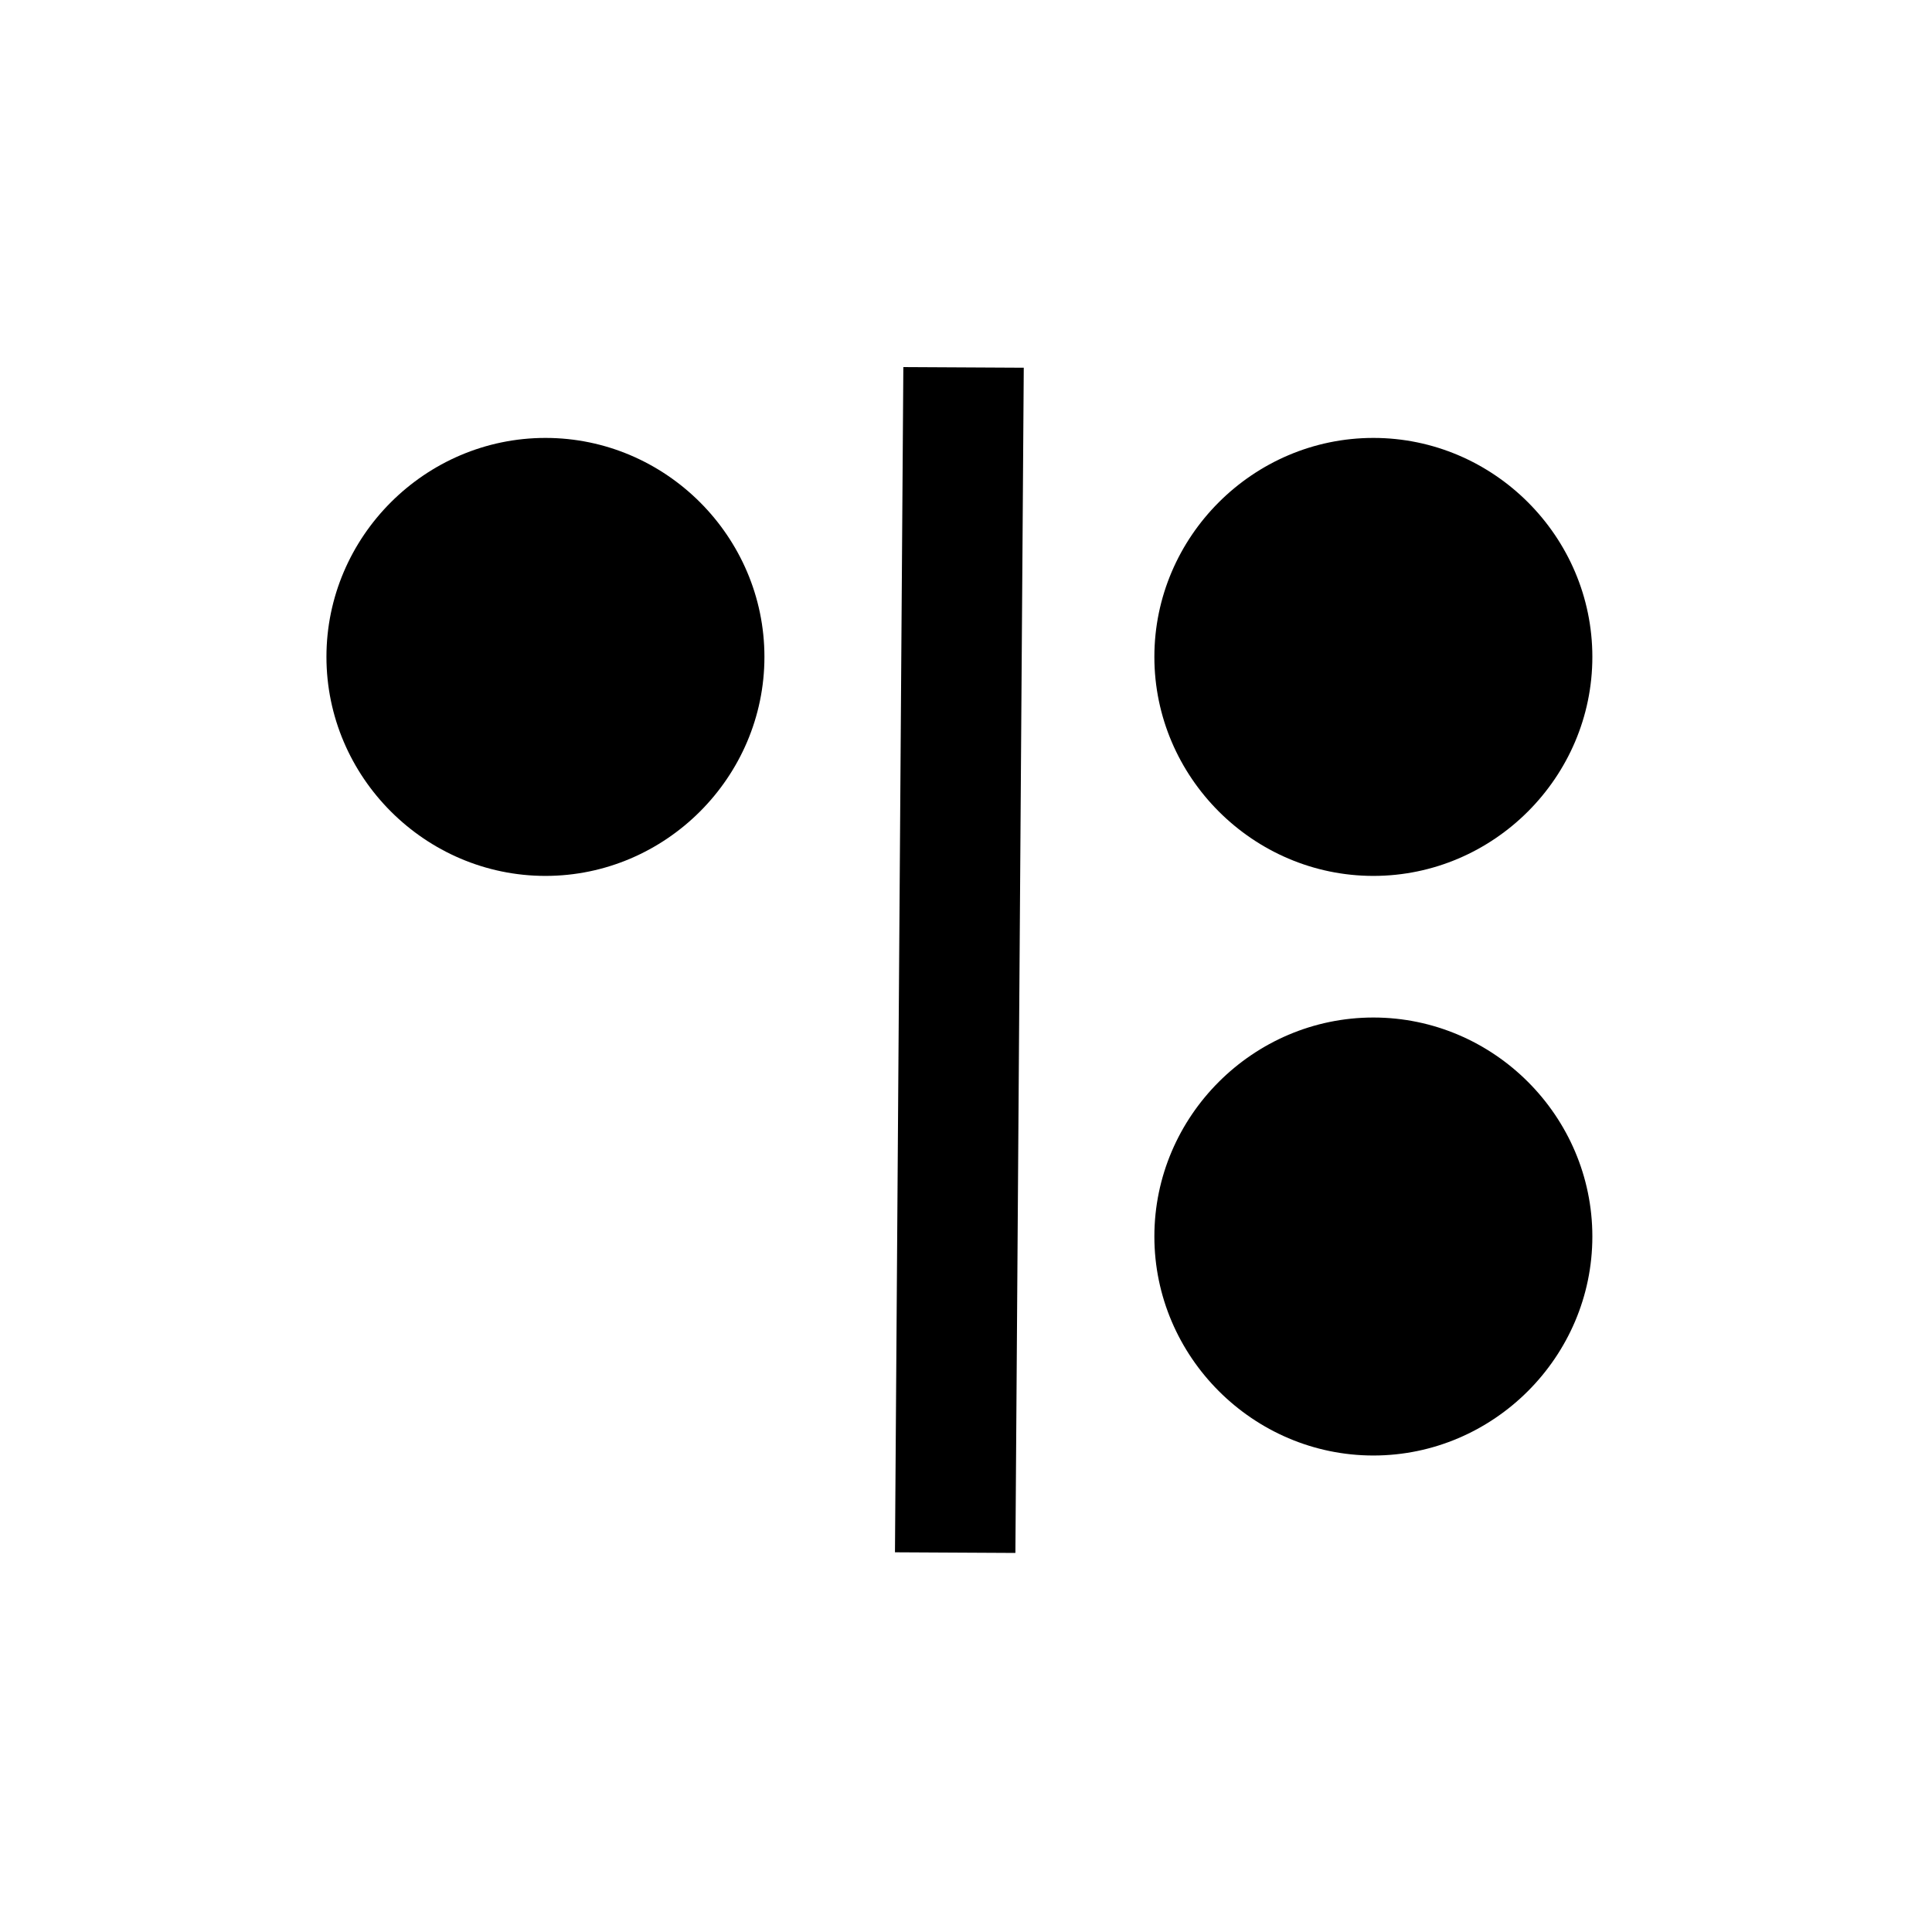
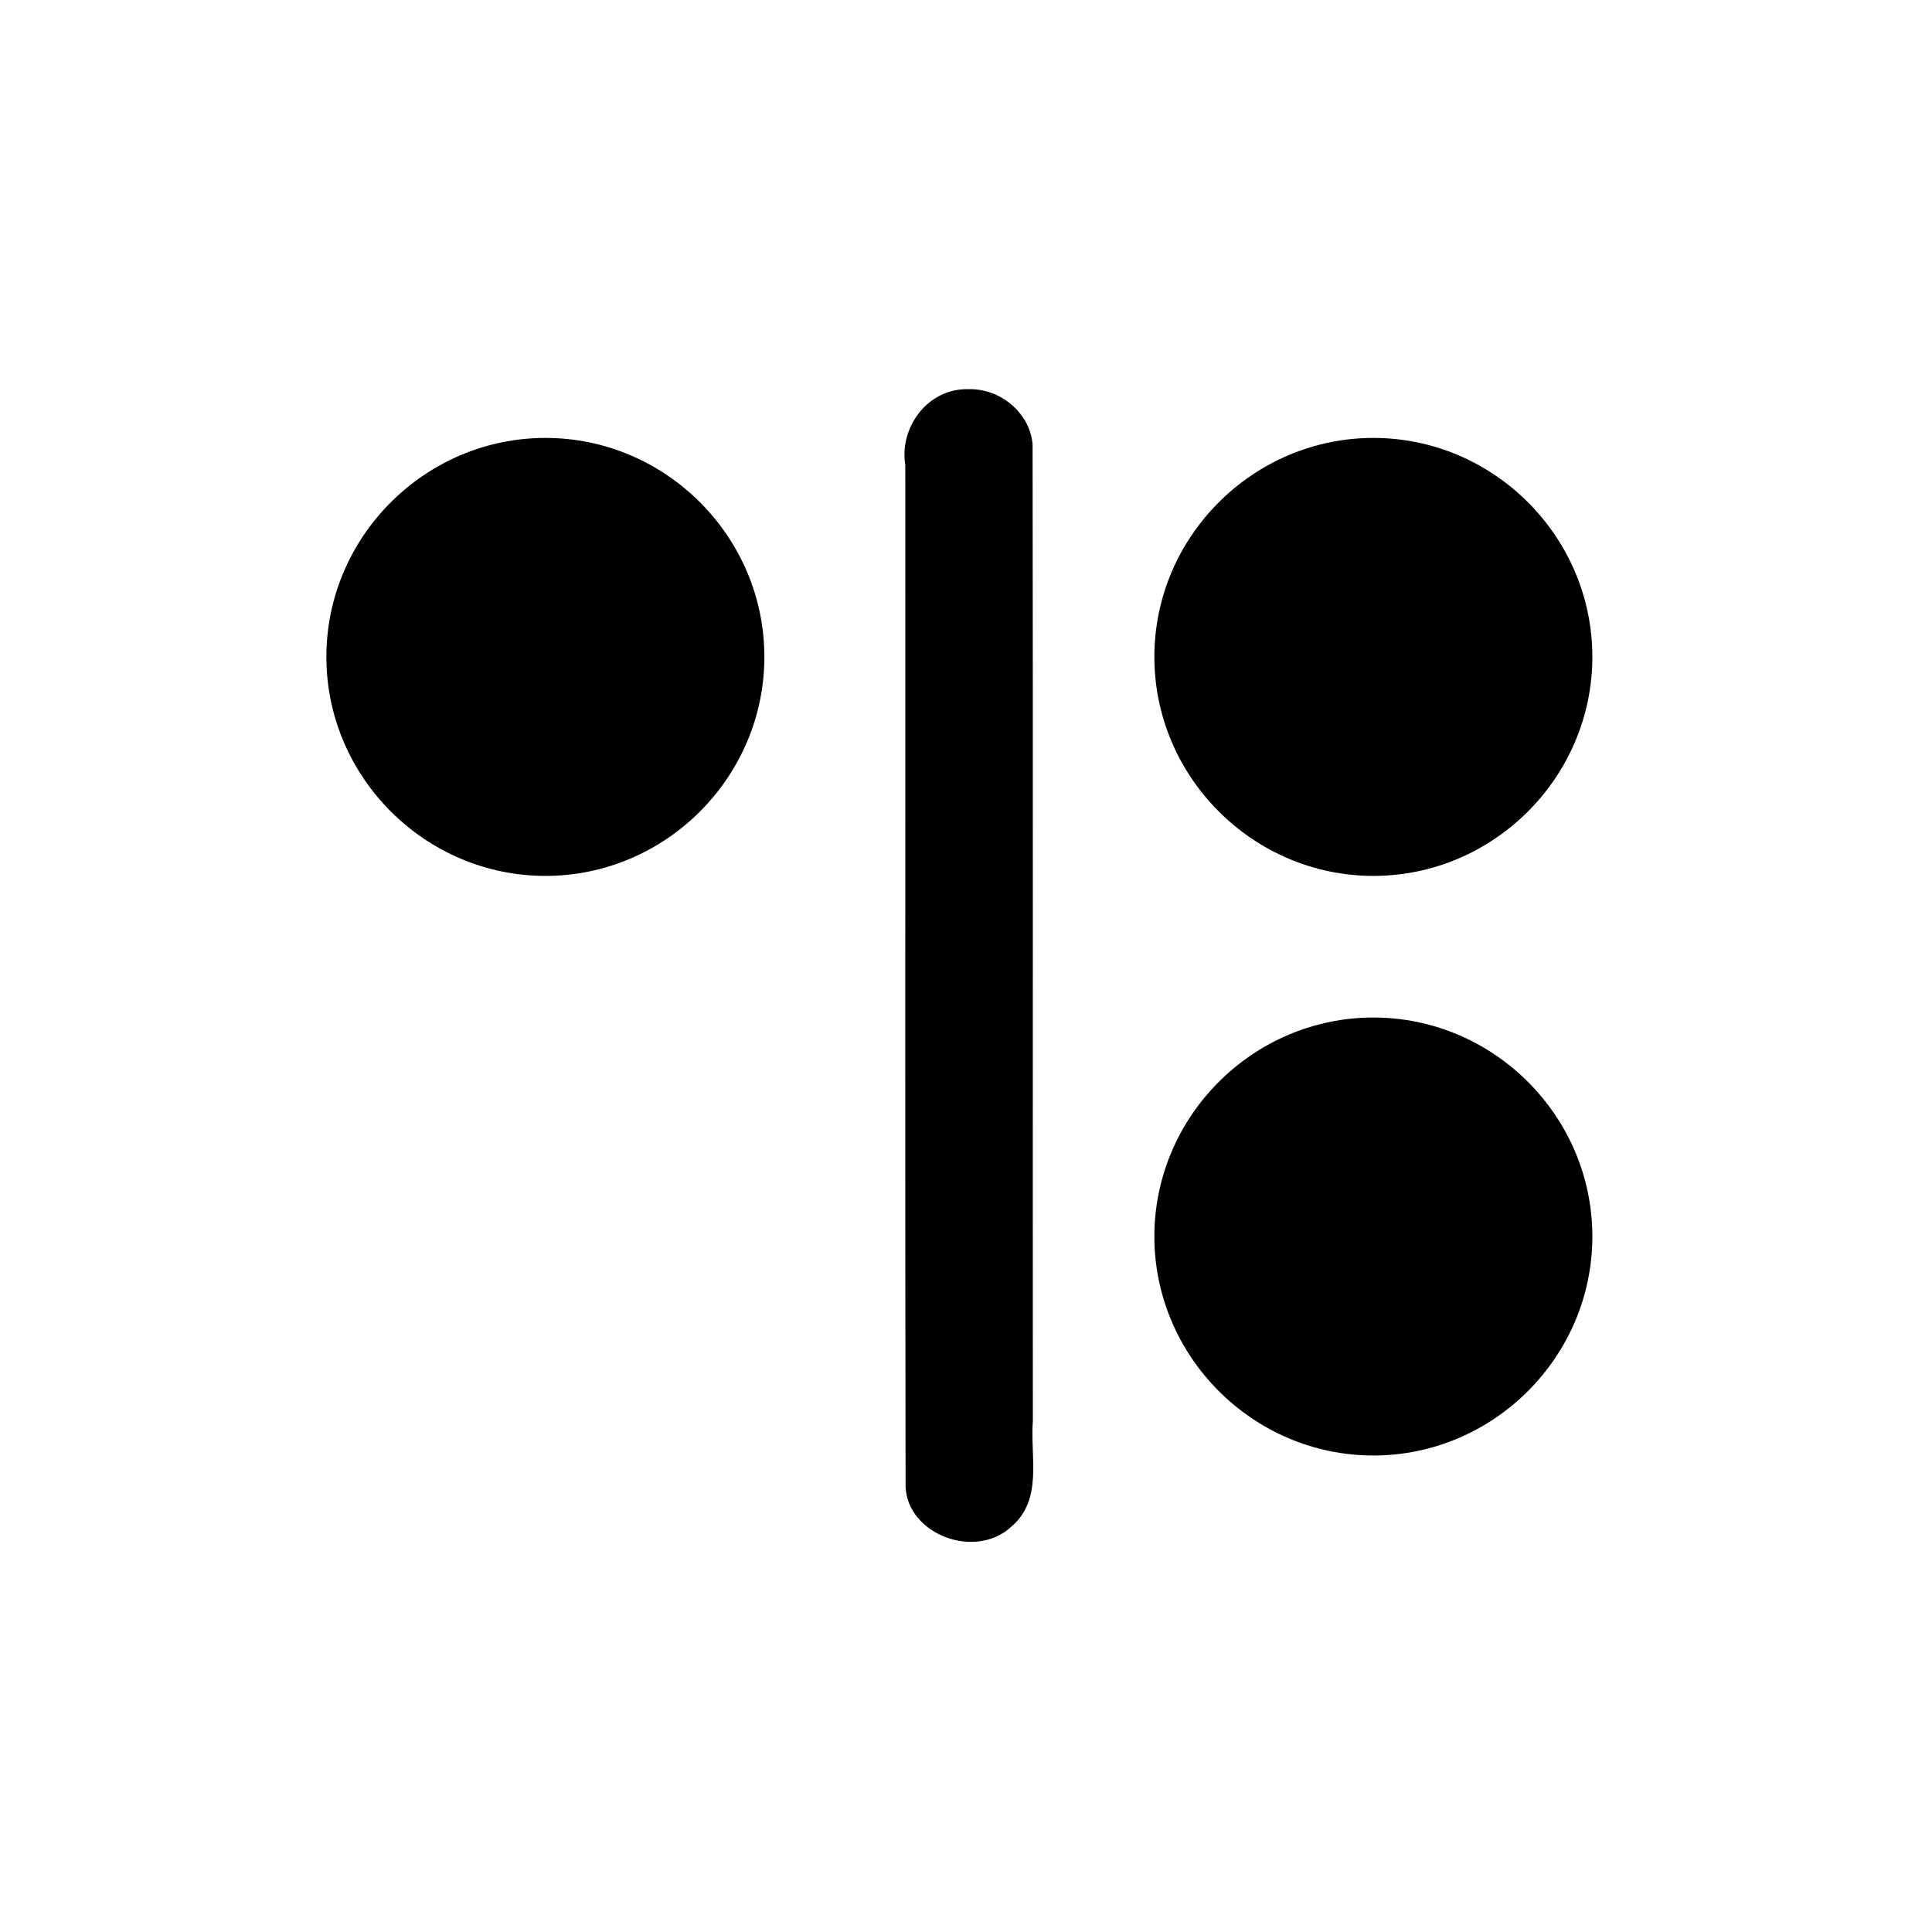
- <svg xmlns="http://www.w3.org/2000/svg" width="30" height="30" version="1.1">
-   <path d="m21.326 15.8c-1.867 0-3.401 1.532-3.401 3.4 0 1.867 1.534 3.401 3.401 3.401s3.4-1.534 3.4-3.401c0-1.867-1.532-3.4-3.4-3.4zm0-9c-1.867 0-3.401 1.532-3.401 3.4 0 1.867 1.534 3.401 3.401 3.401s3.4-1.534 3.4-3.401c0-1.867-1.532-3.4-3.4-3.4zm-7.299-1.1-0.13 18.404 1.87 0.01 0.13-18.404zm-5.557 1.1c-1.867 0-3.401 1.532-3.401 3.4 0 1.867 1.534 3.401 3.401 3.401s3.4-1.534 3.4-3.401c0-1.867-1.532-3.4-3.4-3.4z" color="#000000" stroke-linecap="round" stroke-width="1.809" />
+ <svg xmlns="http://www.w3.org/2000/svg" width="30" height="30" version="1.1" id="svg3849">
+   <defs id="defs3853" />
+   <path d="M 21.326,15.8 C 19.459,15.8 17.925,17.332 17.925,19.2 17.925,21.067 19.459,22.601 21.326,22.601 23.193,22.601 24.726,21.067 24.726,19.2 24.726,17.332 23.193,15.8 21.326,15.8 Z M 21.326,6.8 C 19.459,6.8 17.925,8.332 17.925,10.2 17.925,12.067 19.459,13.601 21.326,13.601 23.193,13.601 24.726,12.067 24.726,10.2 24.726,8.332 23.193,6.8 21.326,6.8 Z M 8.47,6.8 C 6.602,6.8 5.068,8.332 5.068,10.2 5.068,12.067 6.602,13.601 8.47,13.601 10.337,13.601 11.869,12.067 11.869,10.2 11.869,8.332 10.337,6.8 8.47,6.8 Z" id="path3847" style="color:#000000;stroke-width:1.809;stroke-linecap:round" />
+   <path style="color:#000000;font-style:normal;font-variant:normal;font-weight:normal;font-stretch:normal;font-size:medium;line-height:normal;font-family:sans-serif;font-variant-ligatures:normal;font-variant-position:normal;font-variant-caps:normal;font-variant-numeric:normal;font-variant-alternates:normal;font-feature-settings:normal;text-indent:0;text-align:start;text-decoration:none;text-decoration-line:none;text-decoration-style:solid;text-decoration-color:#000000;letter-spacing:normal;word-spacing:normal;text-transform:none;writing-mode:lr-tb;direction:ltr;text-orientation:mixed;dominant-baseline:auto;baseline-shift:baseline;text-anchor:start;white-space:normal;shape-padding:0;clip-rule:nonzero;display:inline;overflow:visible;visibility:visible;opacity:1;isolation:auto;mix-blend-mode:normal;color-interpolation:sRGB;color-interpolation-filters:linearRGB;solid-color:#000000;solid-opacity:1;vector-effect:none;fill-opacity:1;fill-rule:evenodd;stroke:none;stroke-width:1.932;stroke-linecap:round;stroke-linejoin:miter;stroke-miterlimit:4;stroke-dasharray:none;stroke-dashoffset:0;stroke-opacity:1;color-rendering:auto;image-rendering:auto;shape-rendering:auto;text-rendering:auto;enable-background:accumulate" d="M 15.033,6.043 C 14.394,6.031 13.963,6.649 14.057,7.216 14.061,12.509 14.051,17.802 14.062,23.094 14.101,23.835 15.153,24.224 15.707,23.703 16.2,23.281 15.994,22.617 16.038,22.064 16.035,17.011 16.042,11.958 16.034,6.906 16,6.423 15.541,6.027 15.033,6.043 Z" id="path4403" />
</svg>
